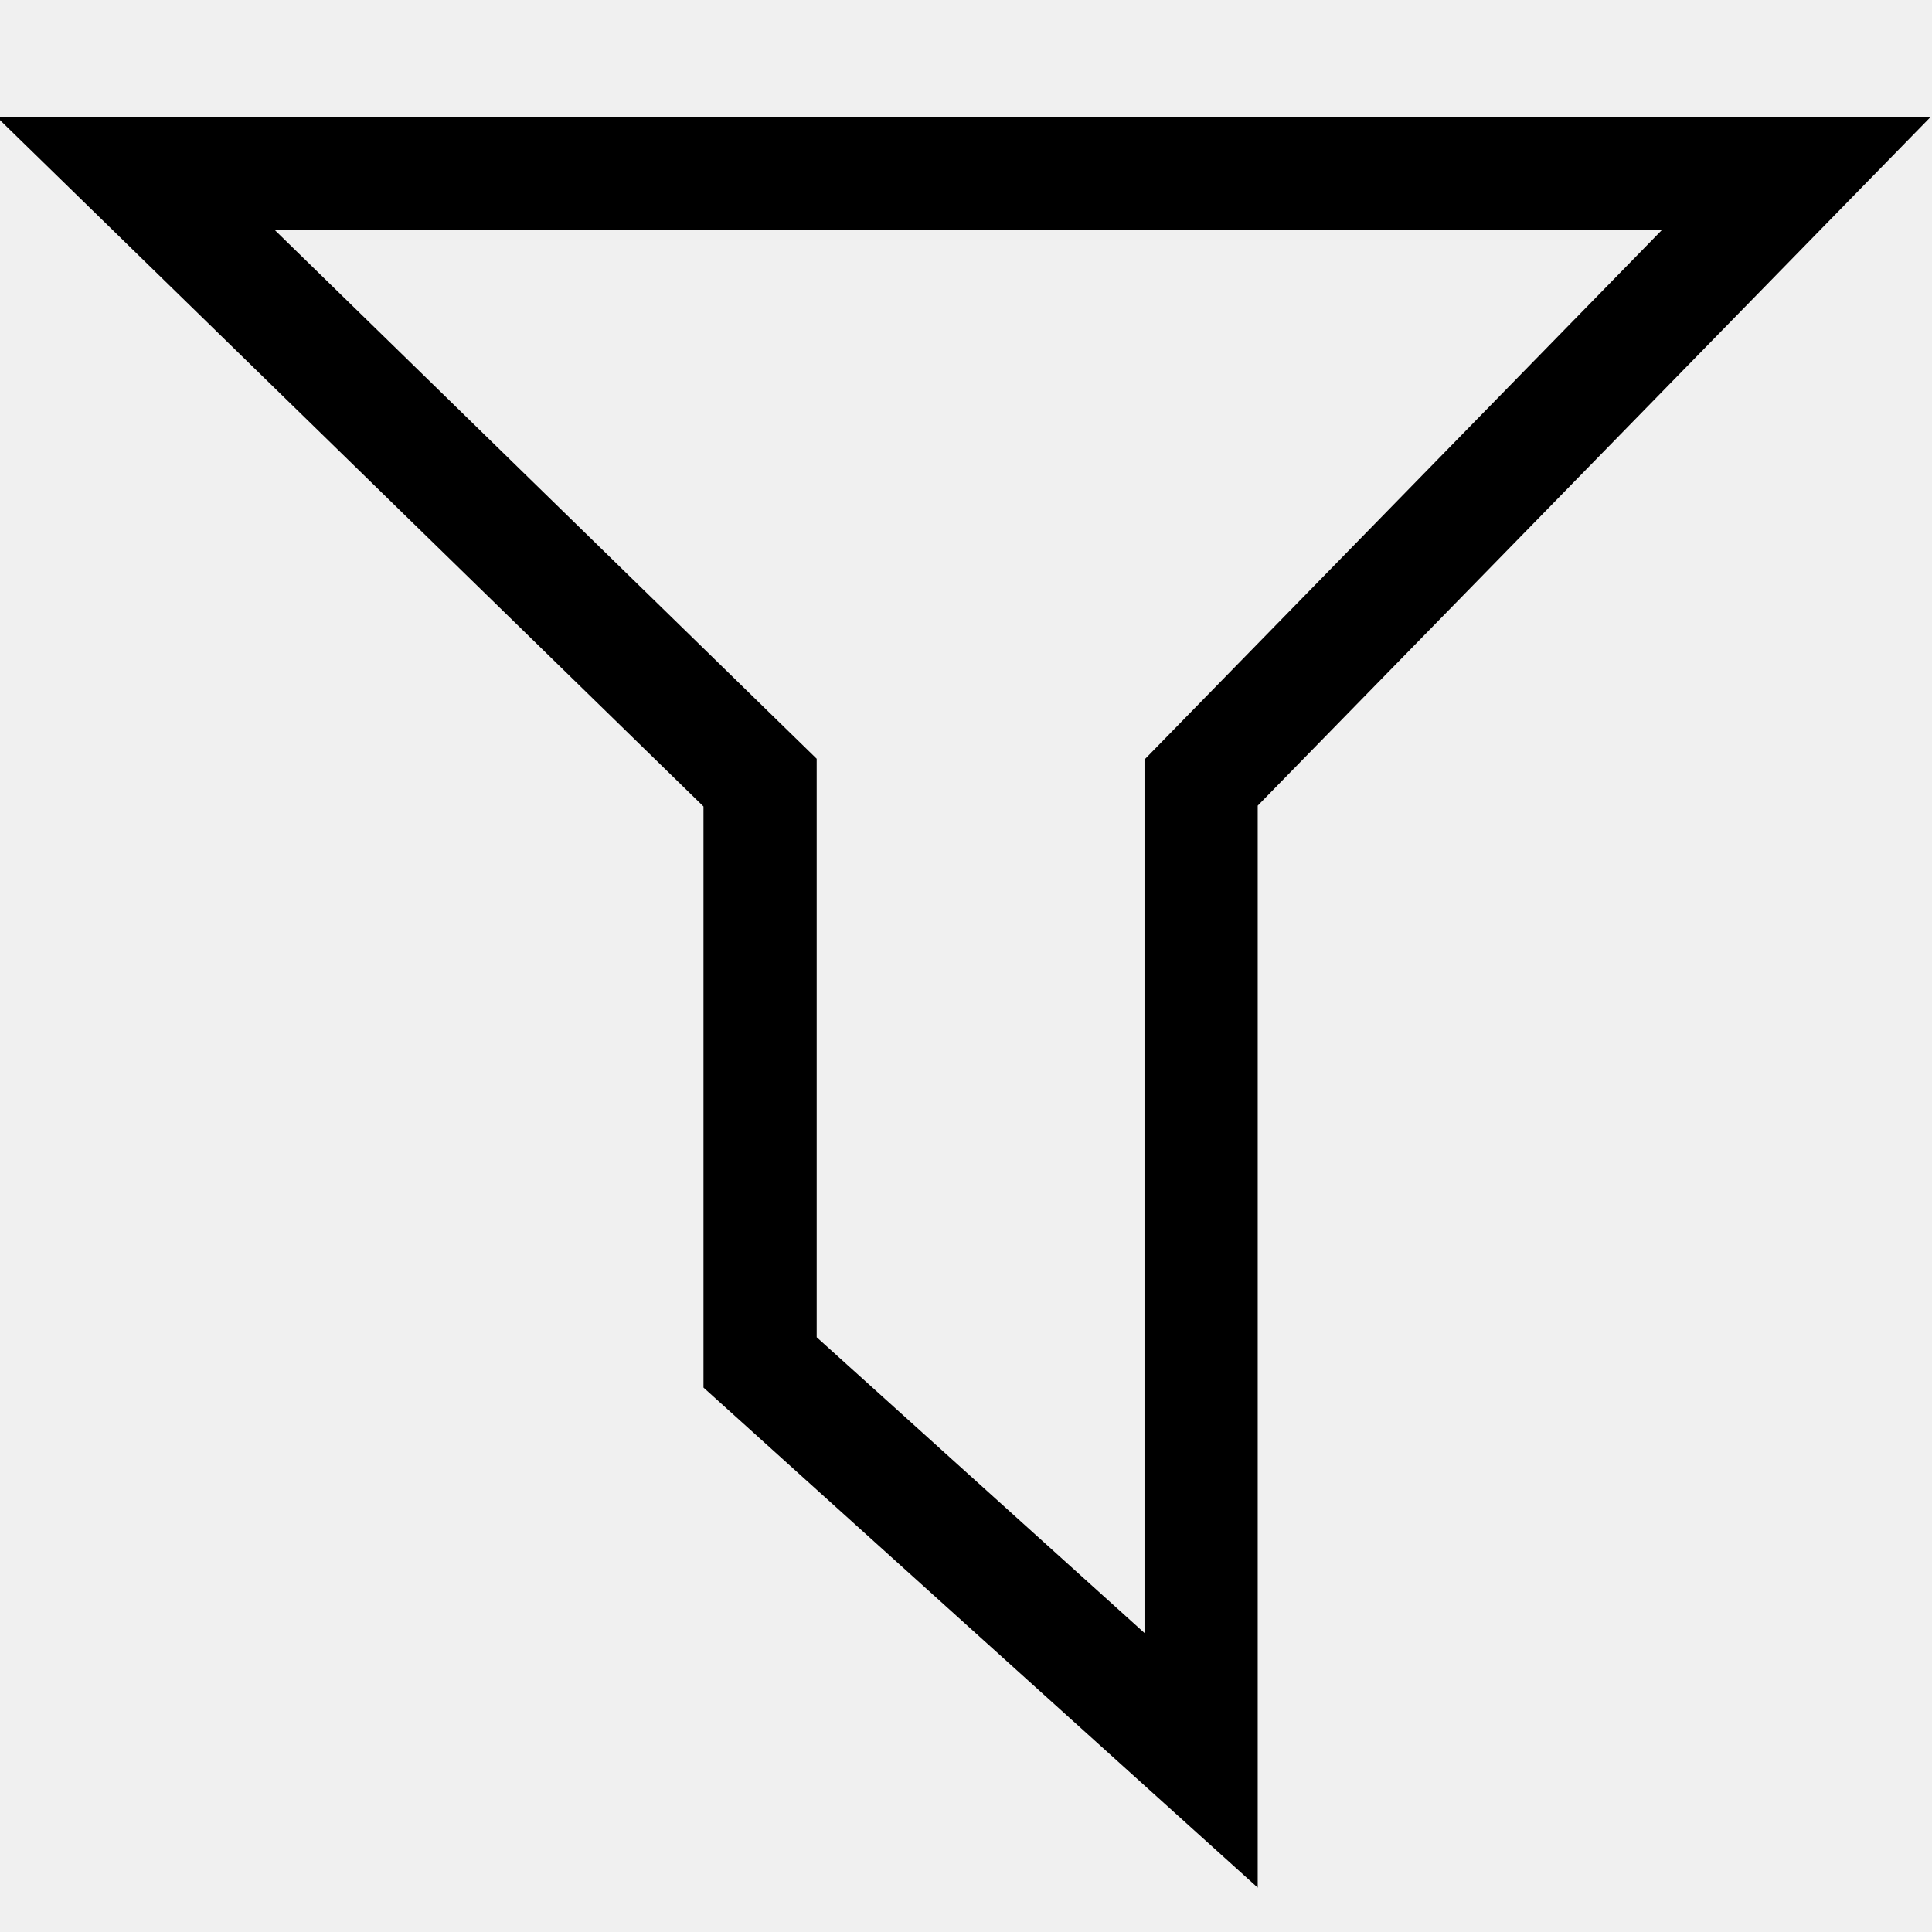
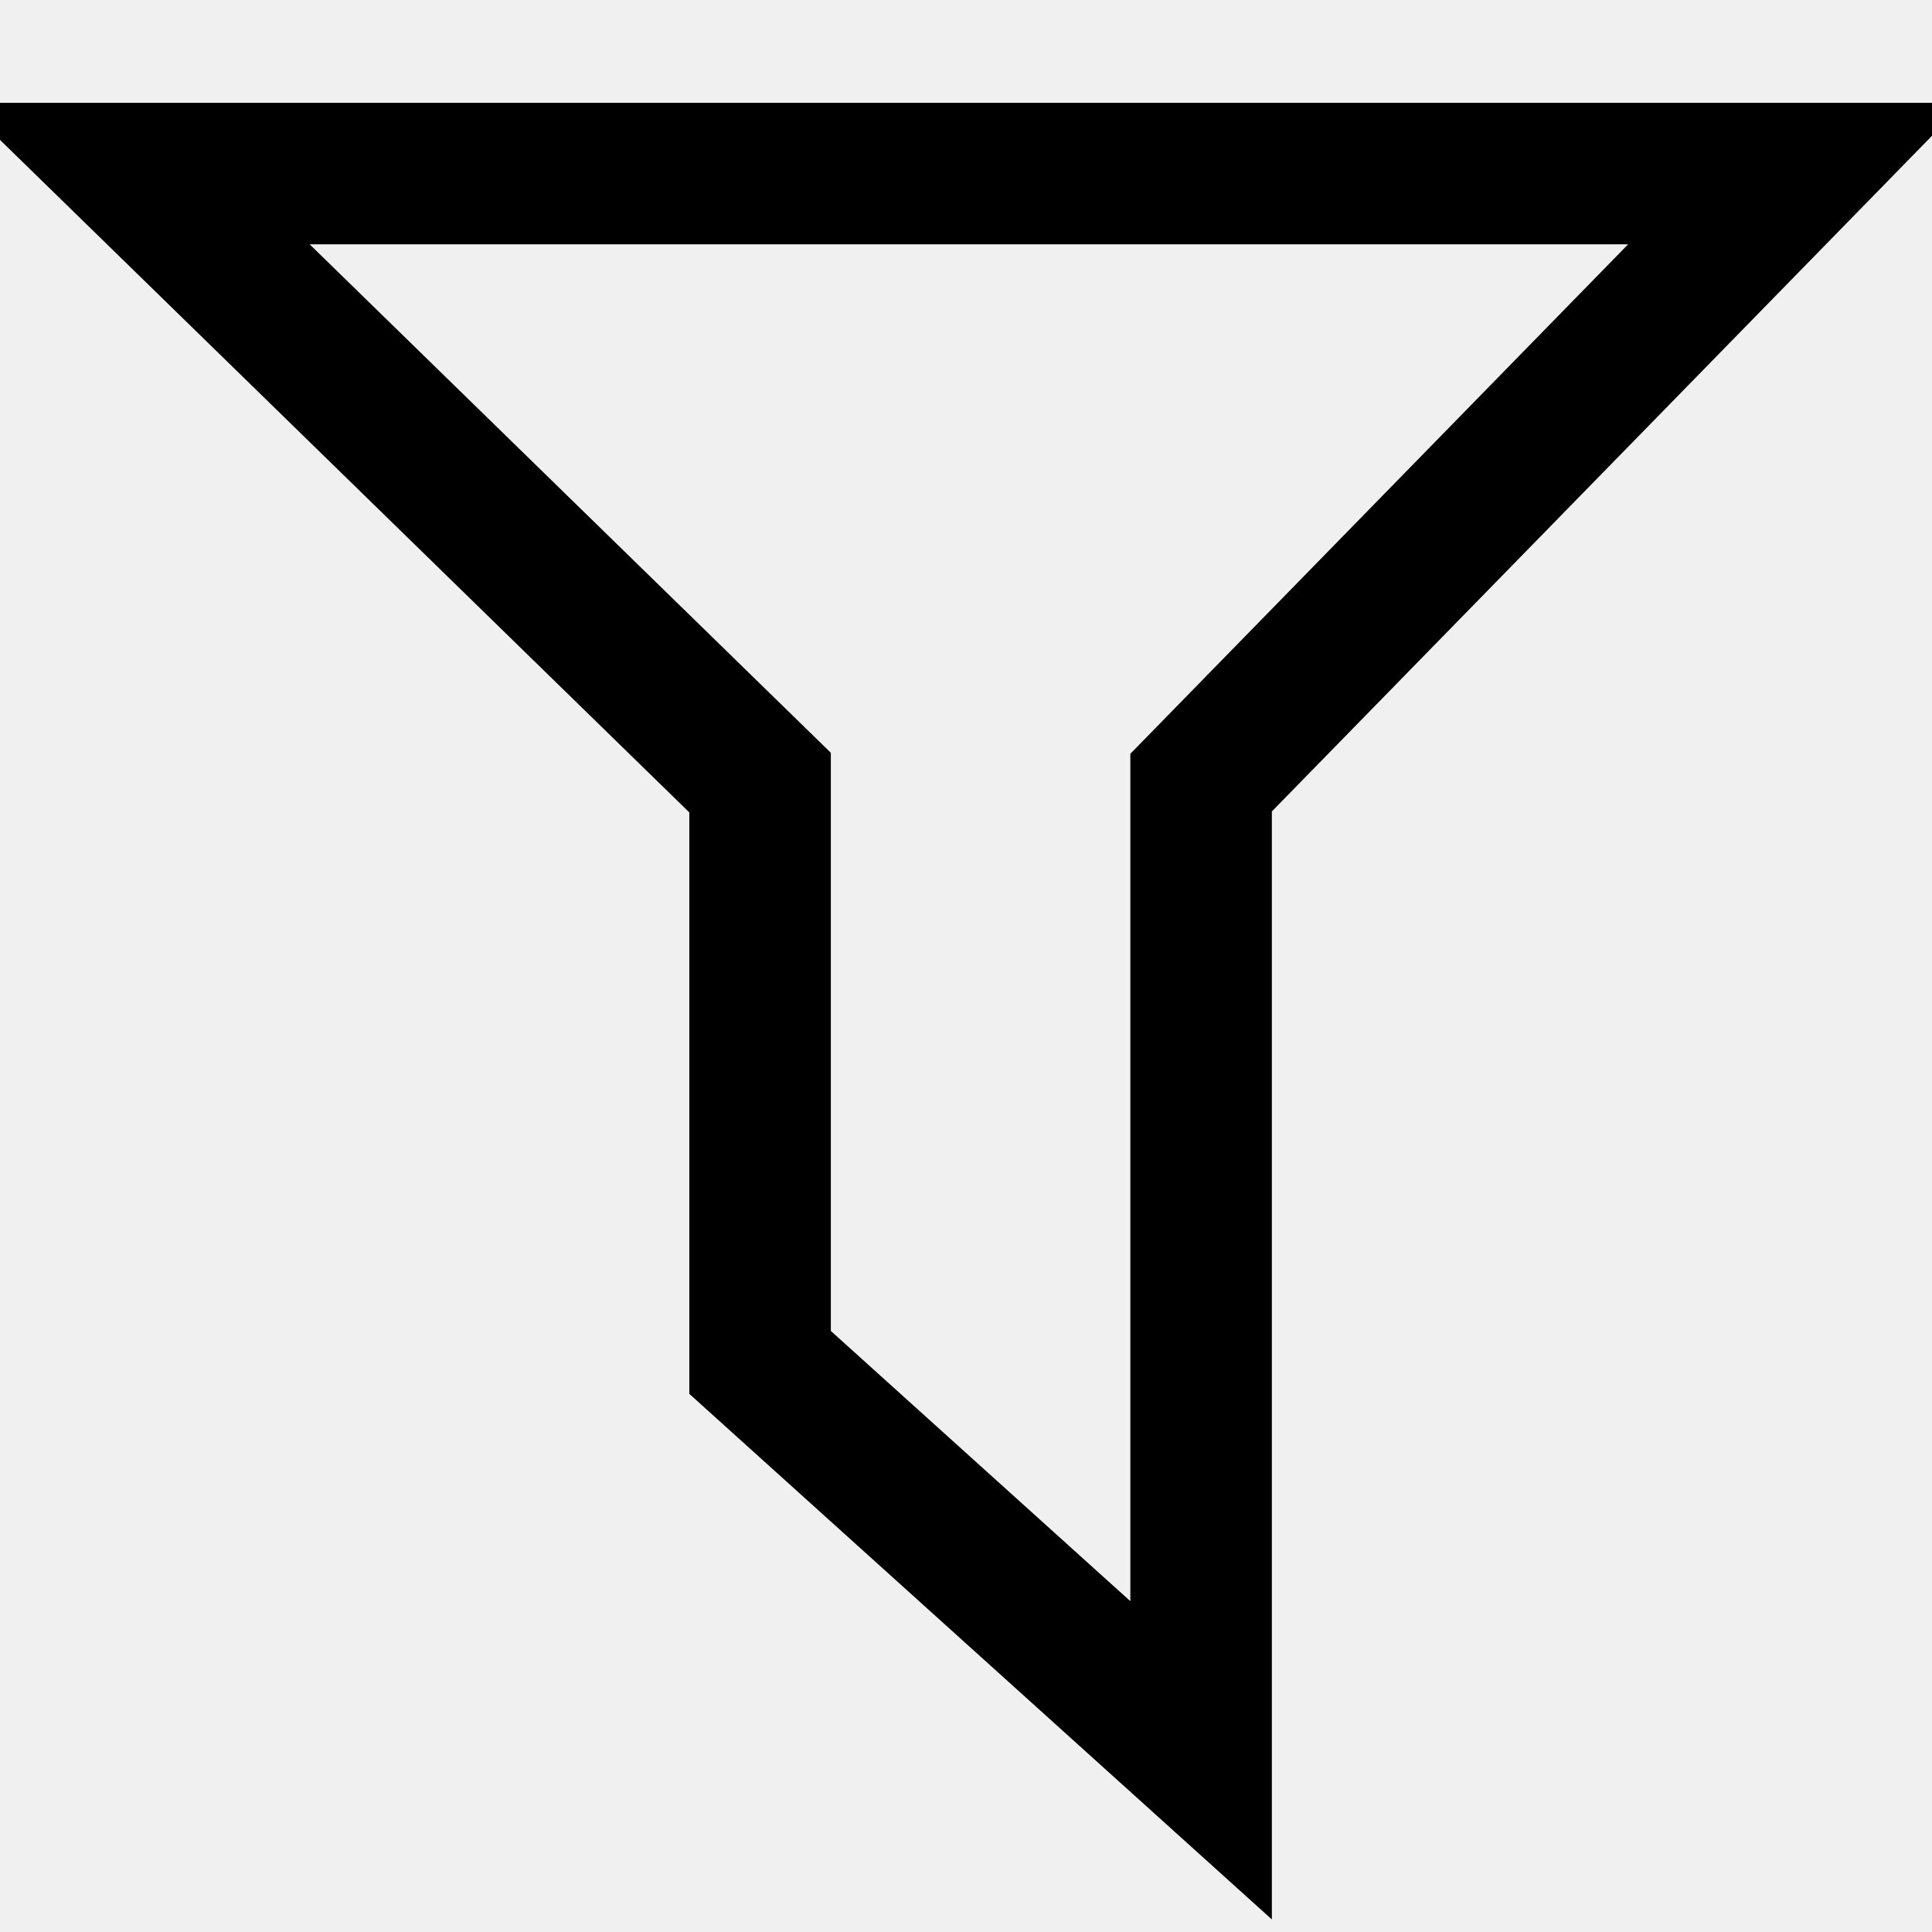
- <svg xmlns="http://www.w3.org/2000/svg" xmlns:xlink="http://www.w3.org/1999/xlink" width="1024px" height="1024px" viewBox="0 0 1024 1024" version="1.1">
-   <defs>
-     <polygon id="path-1" points="402.859 722.104 402.859 414.799 72 92 952 92 636.609 414.799 636.609 933" />
-   </defs>
+ <svg xmlns="http://www.w3.org/2000/svg" width="1024px" height="1024px" viewBox="0 0 1024 1024" version="1.1">
  <g id="Symbols" stroke="none" stroke-width="1" fill="none" fill-rule="evenodd">
-     <g id="funnel-empty">
-       <mask id="mask-2" fill="white">
-         <use xlink:href="#path-1" />
-       </mask>
-       <use id="Path-3" stroke="#000000" stroke-width="60" fill-rule="nonzero" xlink:href="#path-1" />
+     <g id="funnel-empty" fill-rule="nonzero" stroke="#000000" stroke-width="75">
+       <polygon id="Path-3" points="402.859 722.104 402.859 414.799 72 92 952 92 636.609 414.799 636.609 933" />
    </g>
  </g>
</svg>
